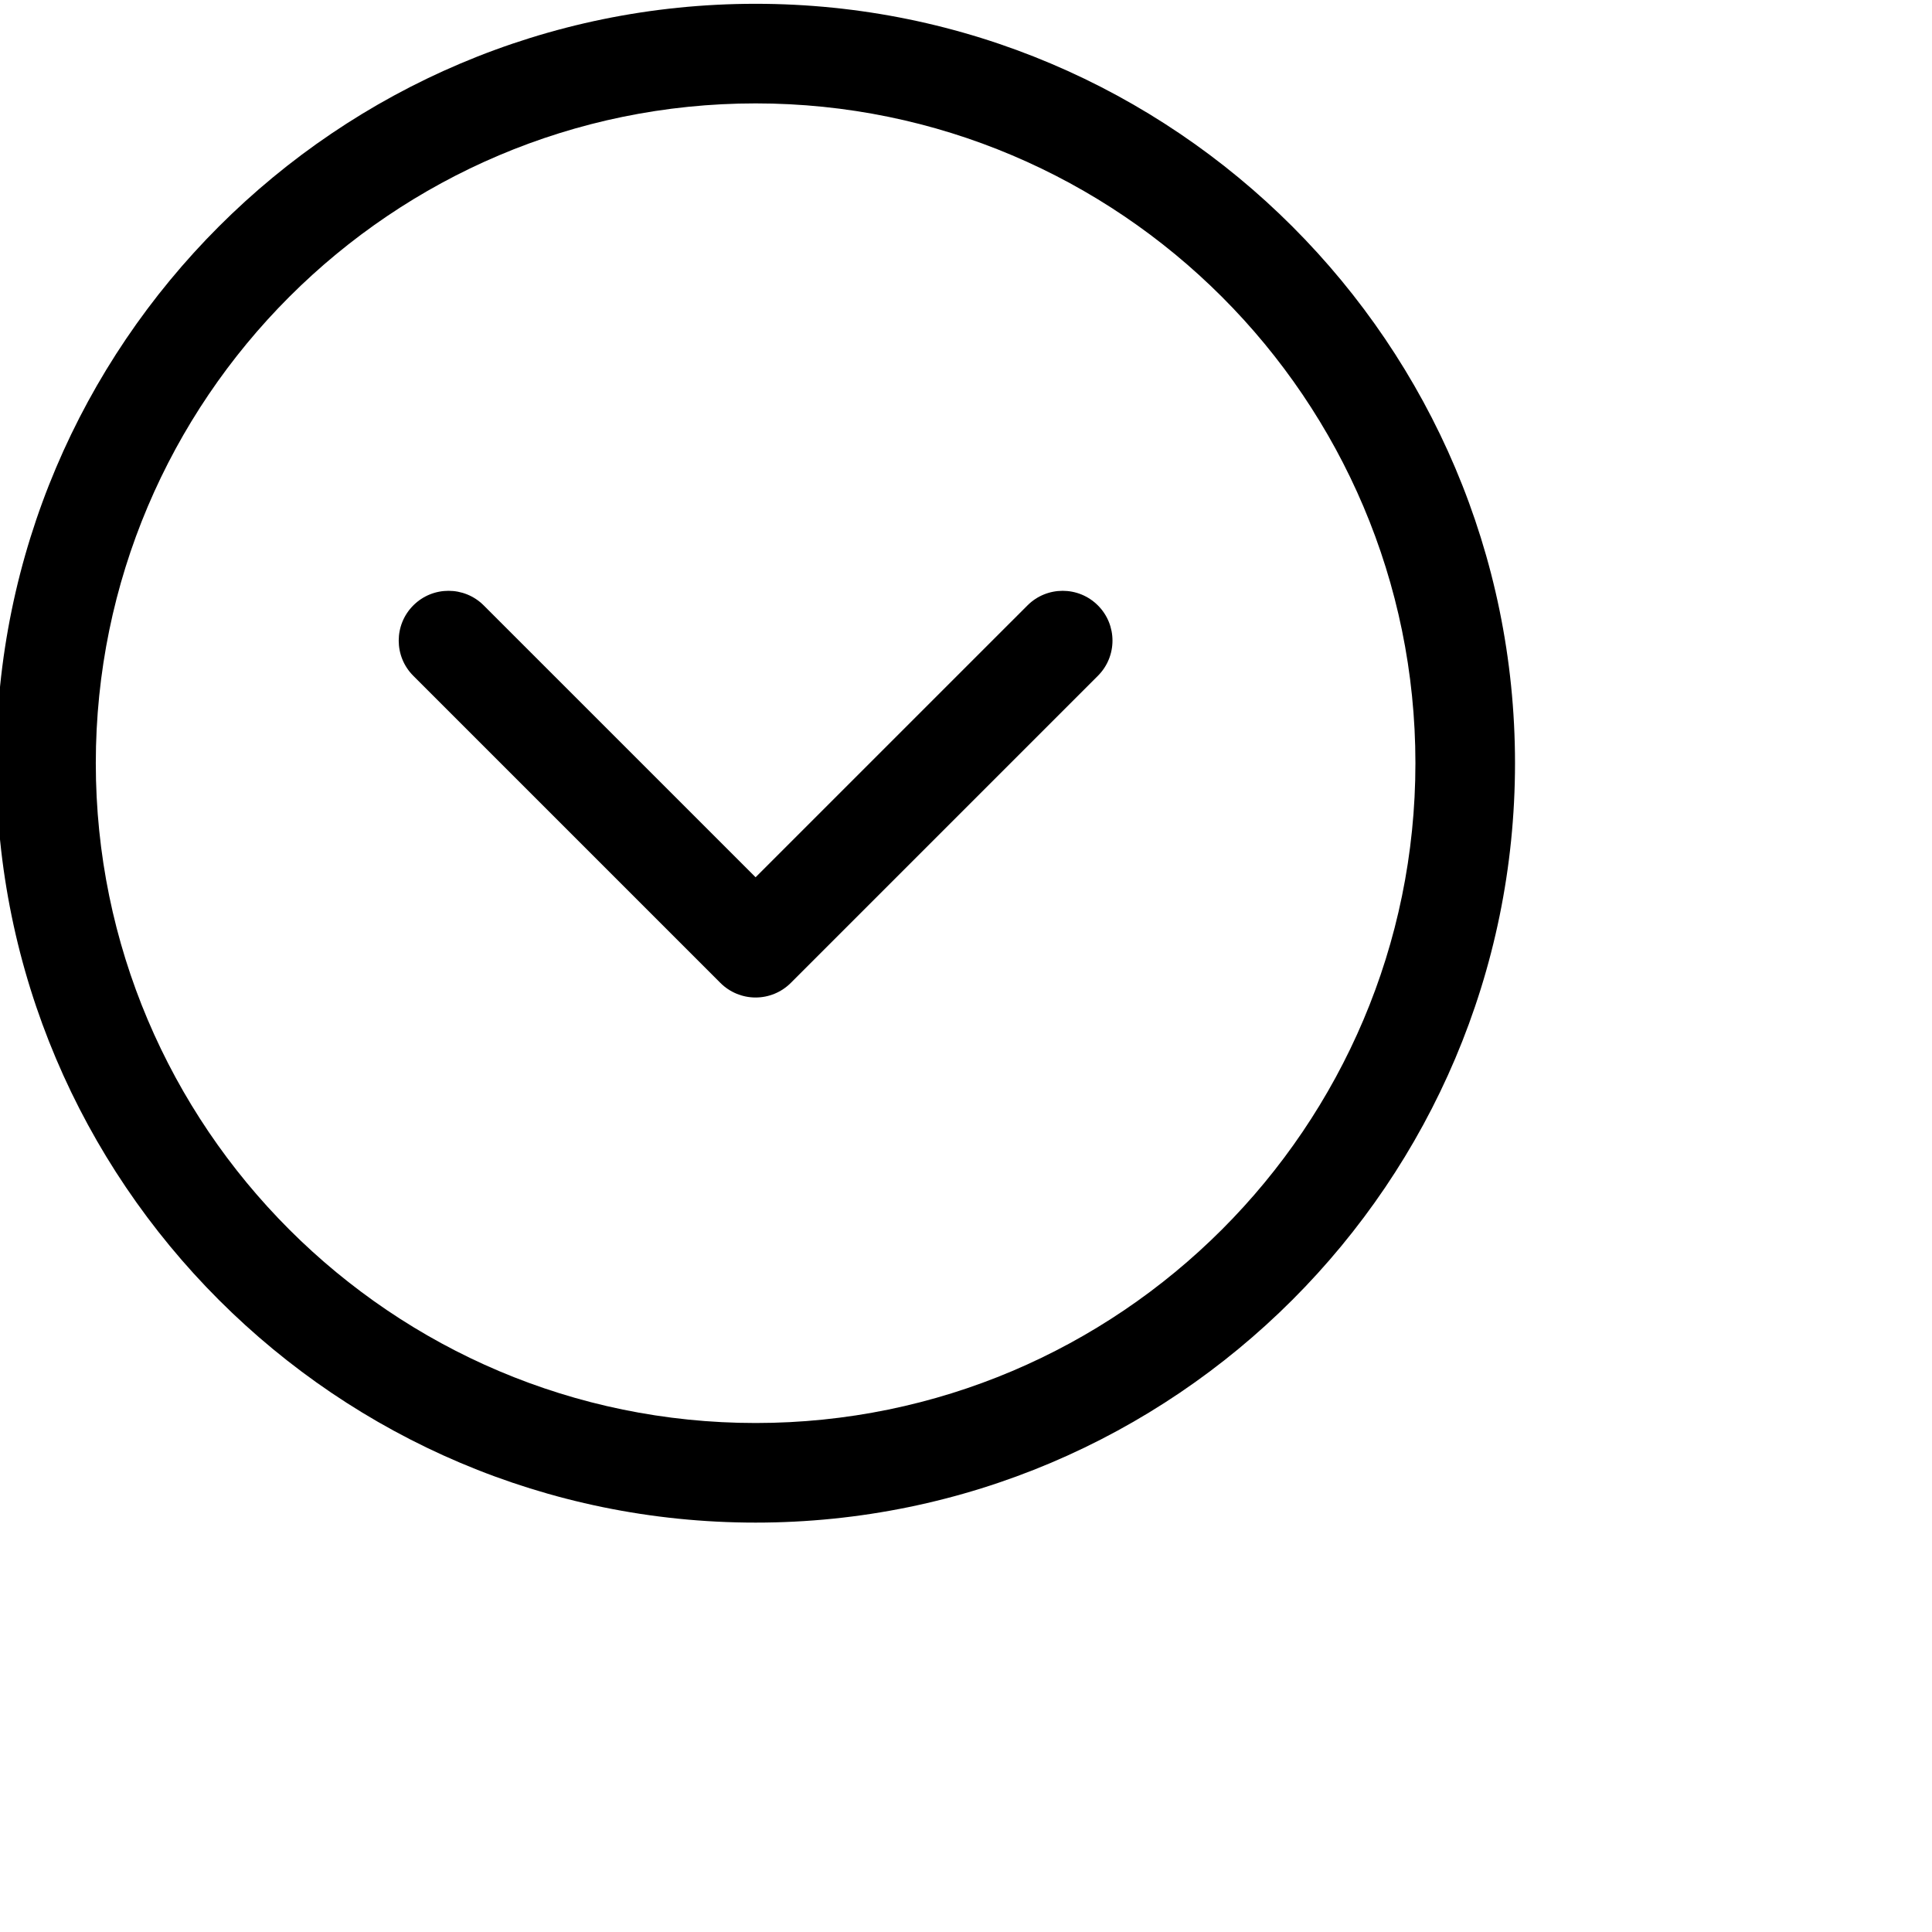
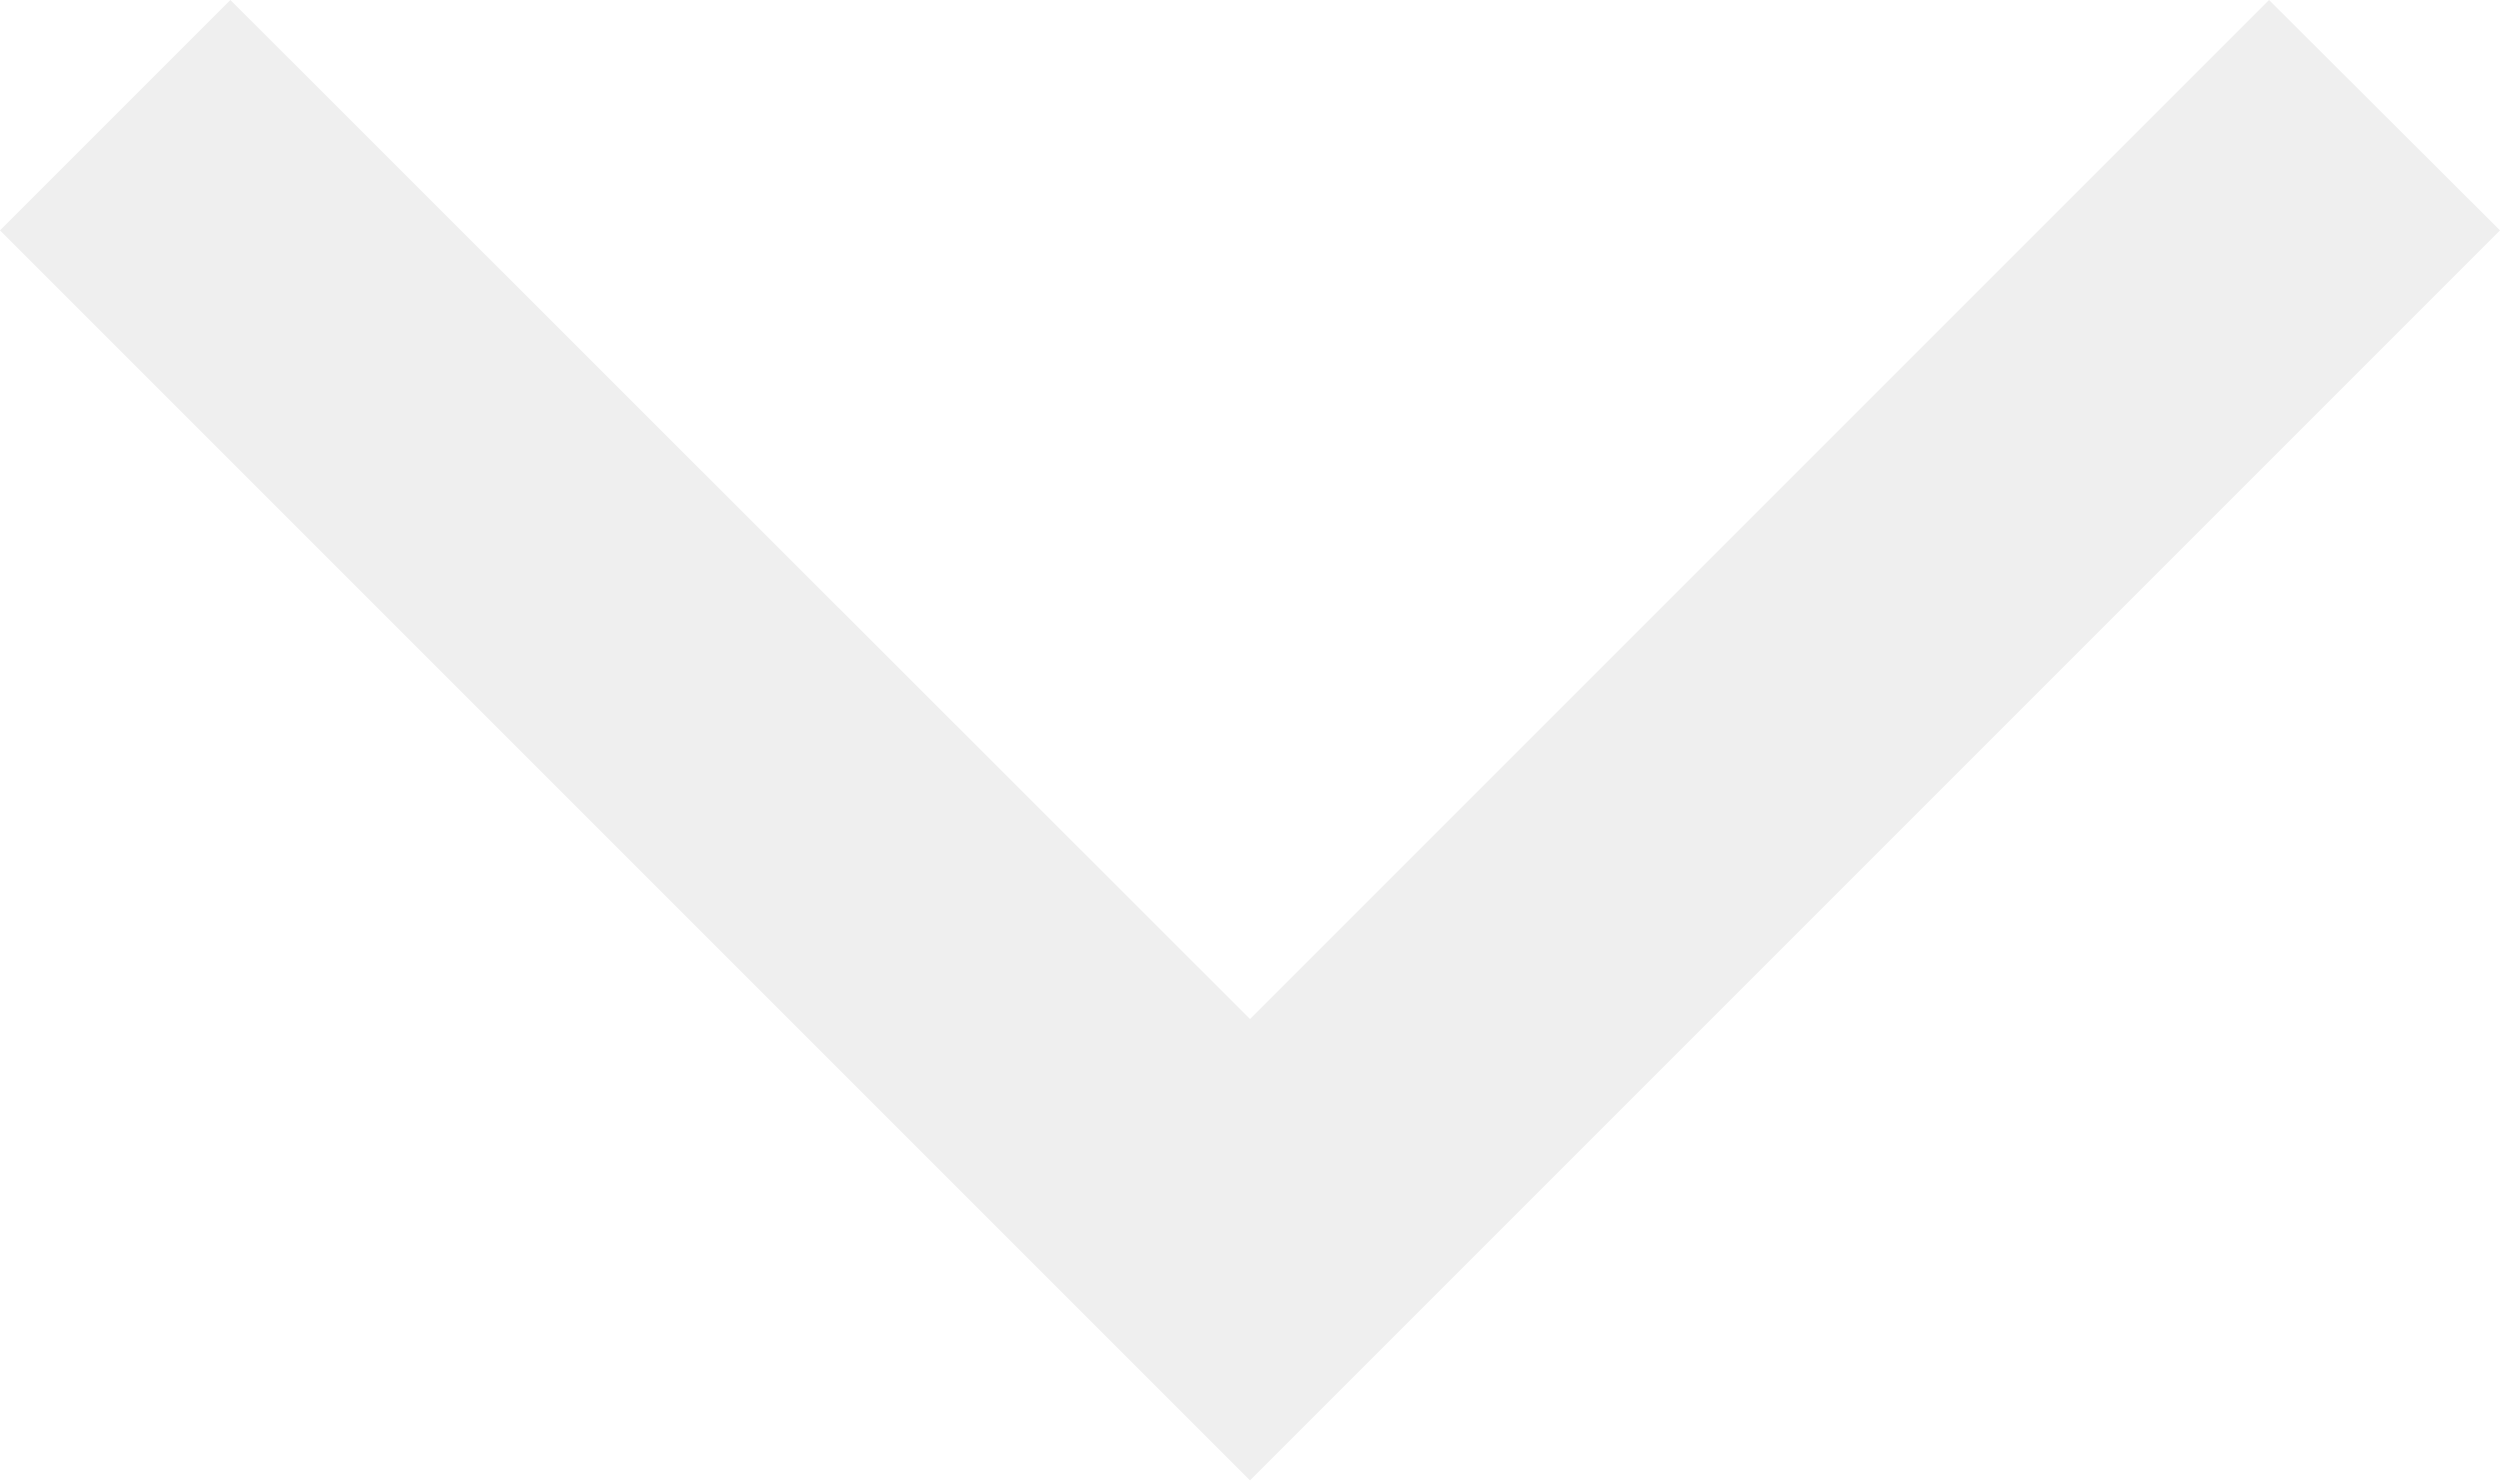
- <svg xmlns="http://www.w3.org/2000/svg" x="0px" y="0px" viewBox="0 0 508.82 508.82" style="enable-background:new 0 0 508.82 508.82;">
-   <g>
-     <rect fill="none" id="canvas_background" height="402" width="582" y="-1" x="-1" />
-   </g>
-   <g>
-     <g transform="rotate(-90 199,201) " id="svg_1">
-       <g id="svg_2">
-         <path id="svg_3" d="m198.997,1c-110.277,0 -199.997,89.72 -199.997,200s89.72,200 199.997,200c110.282,0 200.003,-89.72 200.003,-200s-89.721,-200 -200.003,-200zm0,373.77c-95.811,0 -173.766,-77.953 -173.766,-173.77c0,-95.817 77.955,-173.77 173.766,-173.77c95.824,0 173.772,77.953 173.772,173.77c0.001,95.816 -77.949,173.77 -173.772,173.77z" />
-         <path id="svg_4" d="m240.559,110.851c-5.123,-5.124 -13.43,-5.124 -18.547,0l-80.875,80.873c-2.46,2.459 -3.843,5.796 -3.843,9.273c0,3.478 1.383,6.813 3.843,9.272l80.875,80.875c2.562,2.562 5.918,3.844 9.273,3.844c3.354,0 6.719,-1.281 9.272,-3.844c5.123,-5.119 5.123,-13.426 0,-18.545l-71.597,-71.604l71.597,-71.6c5.125,-5.118 5.125,-13.424 0.002,-18.544z" />
-       </g>
+ <svg xmlns="http://www.w3.org/2000/svg" viewBox="0 0 43.08 25.51">
+   <defs>
+     <style>.cls-1{fill:#efefef;}</style>
+   </defs>
+   <g id="Layer_2" data-name="Layer 2">
+     <g id="Module_1_desktop_interface_standard_layout" data-name="Module 1 desktop interface &amp; standard layout">
+       <polygon class="cls-1" points="21.54 25.51 0 3.97 3.97 0 21.54 17.56 39.1 0 43.08 3.97 21.54 25.51" />
    </g>
-     <g id="svg_5" />
-     <g id="svg_6" />
-     <g id="svg_7" />
-     <g id="svg_8" />
-     <g id="svg_9" />
-     <g id="svg_10" />
-     <g id="svg_11" />
-     <g id="svg_12" />
-     <g id="svg_13" />
-     <g id="svg_14" />
-     <g id="svg_15" />
-     <g id="svg_16" />
-     <g id="svg_17" />
-     <g id="svg_18" />
-     <g transform="rotate(180 0,0) " id="svg_19" />
  </g>
</svg>
